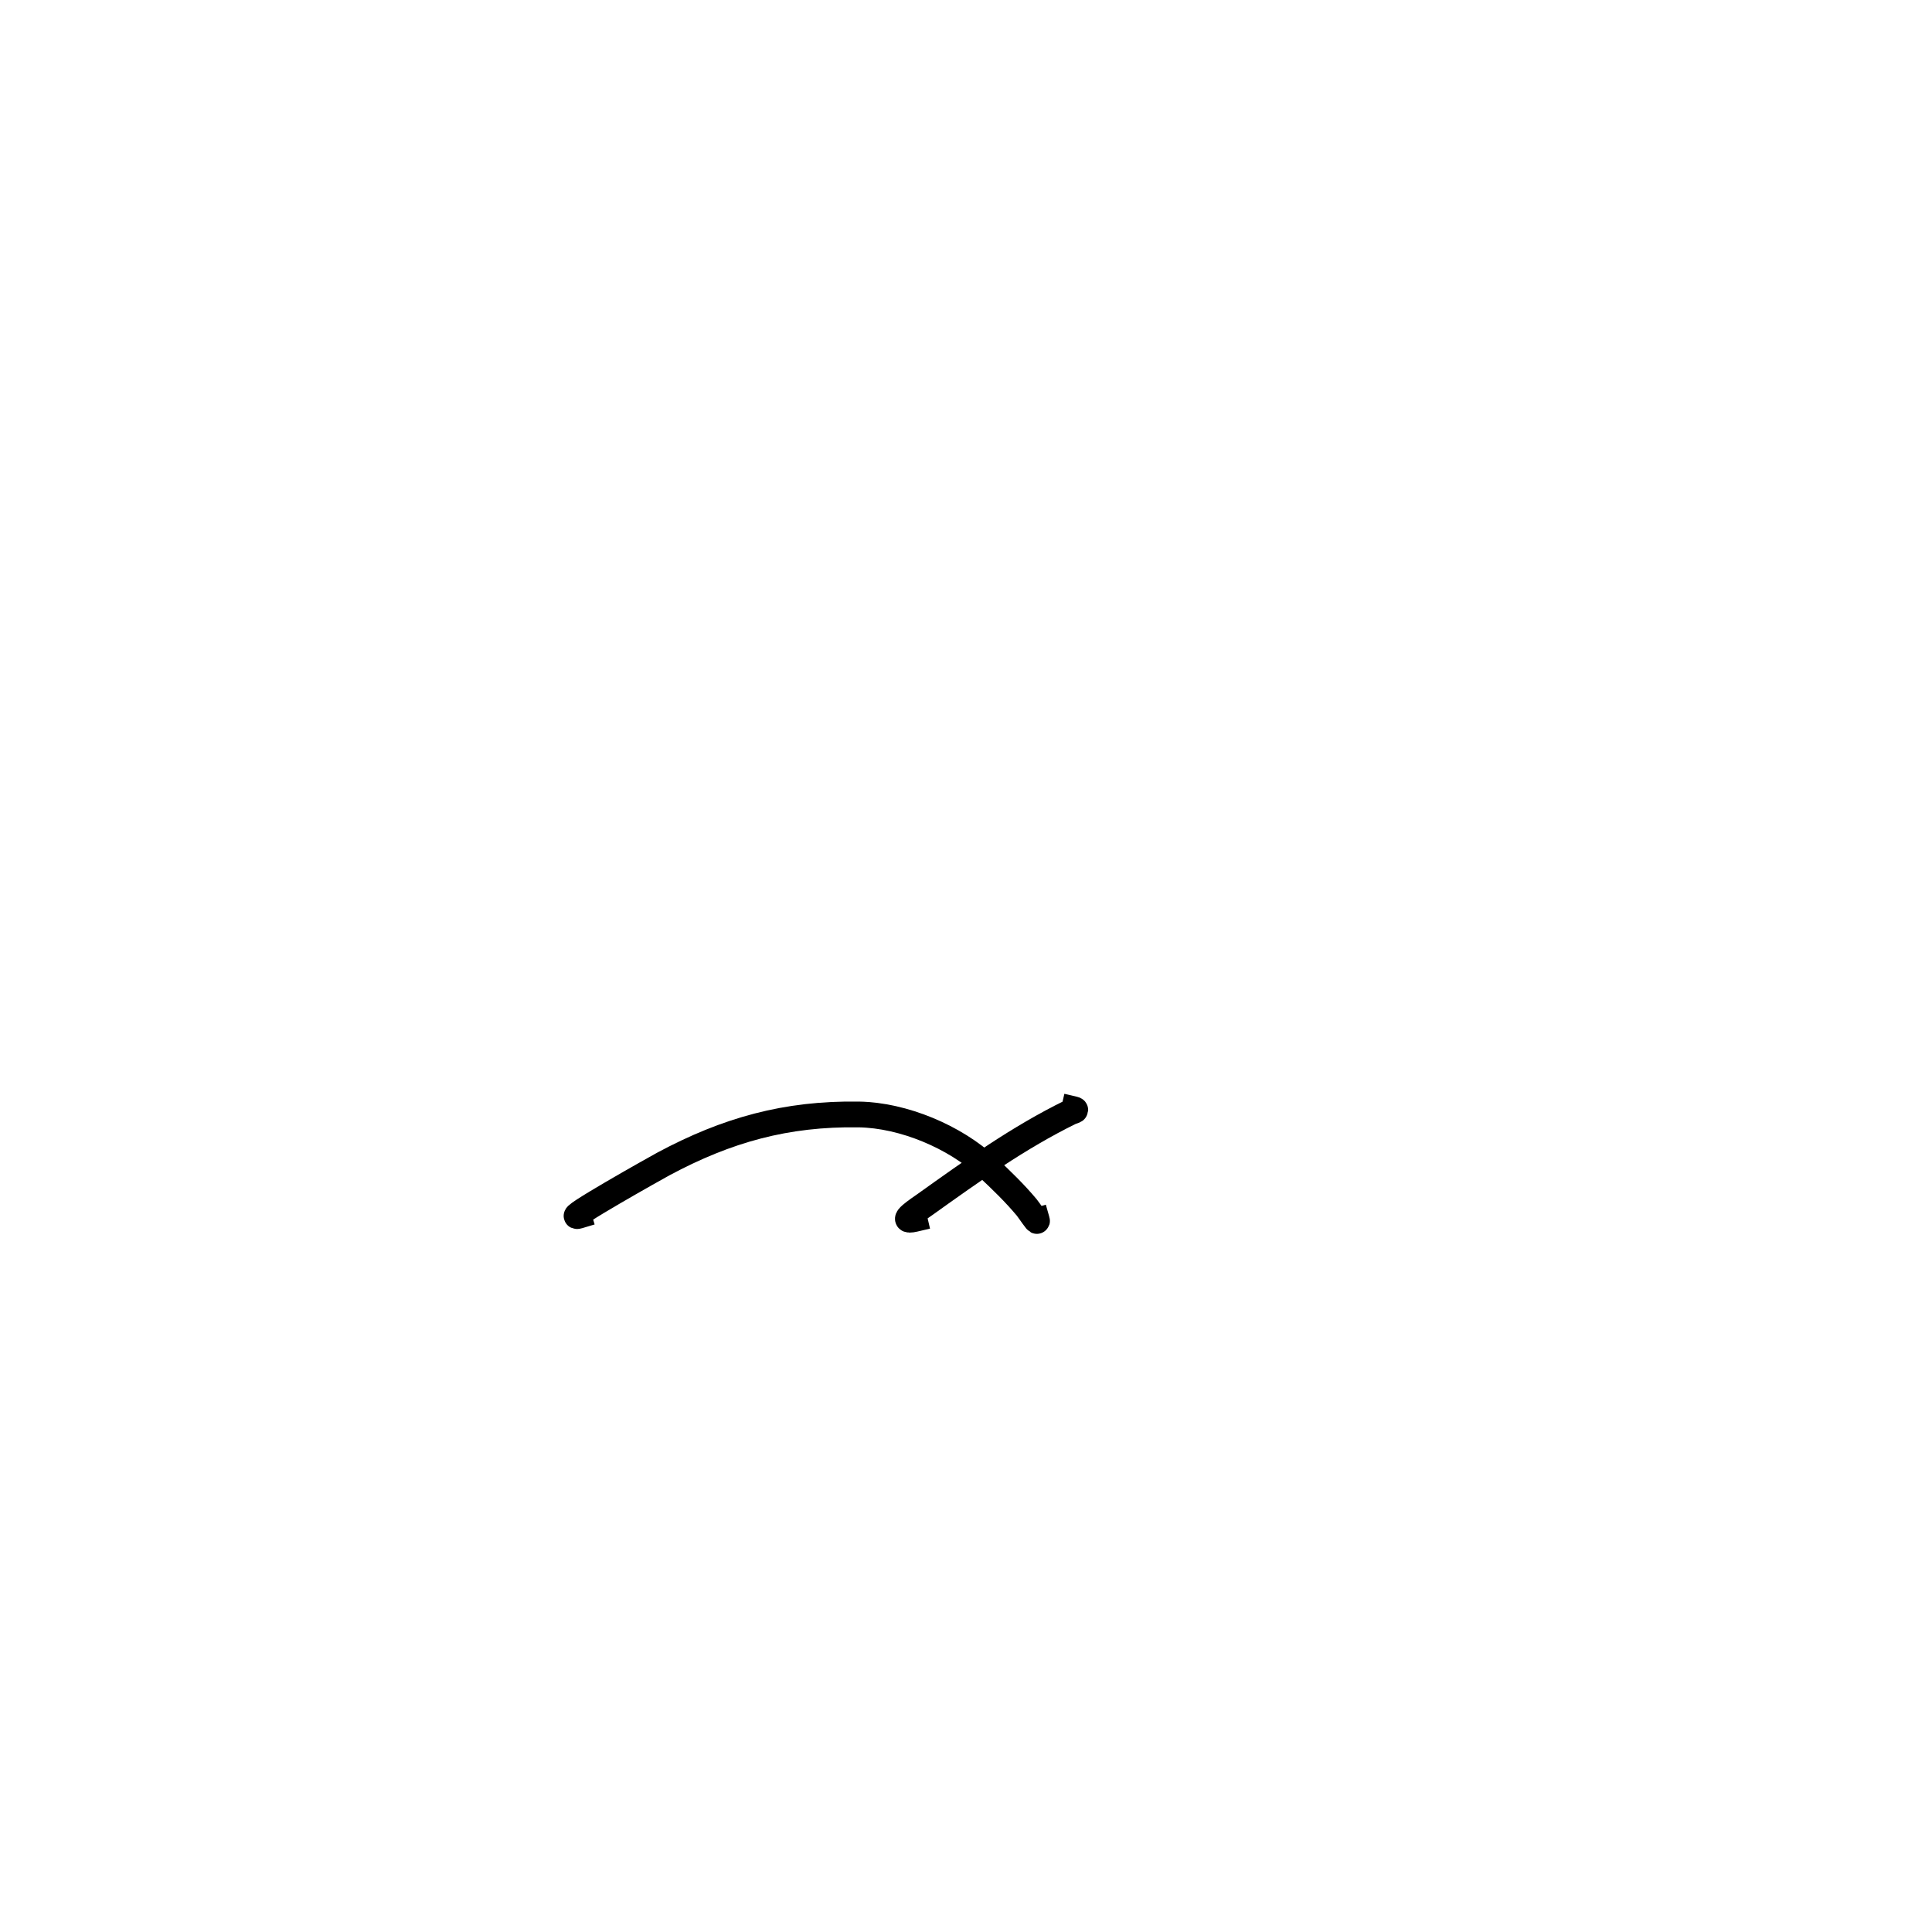
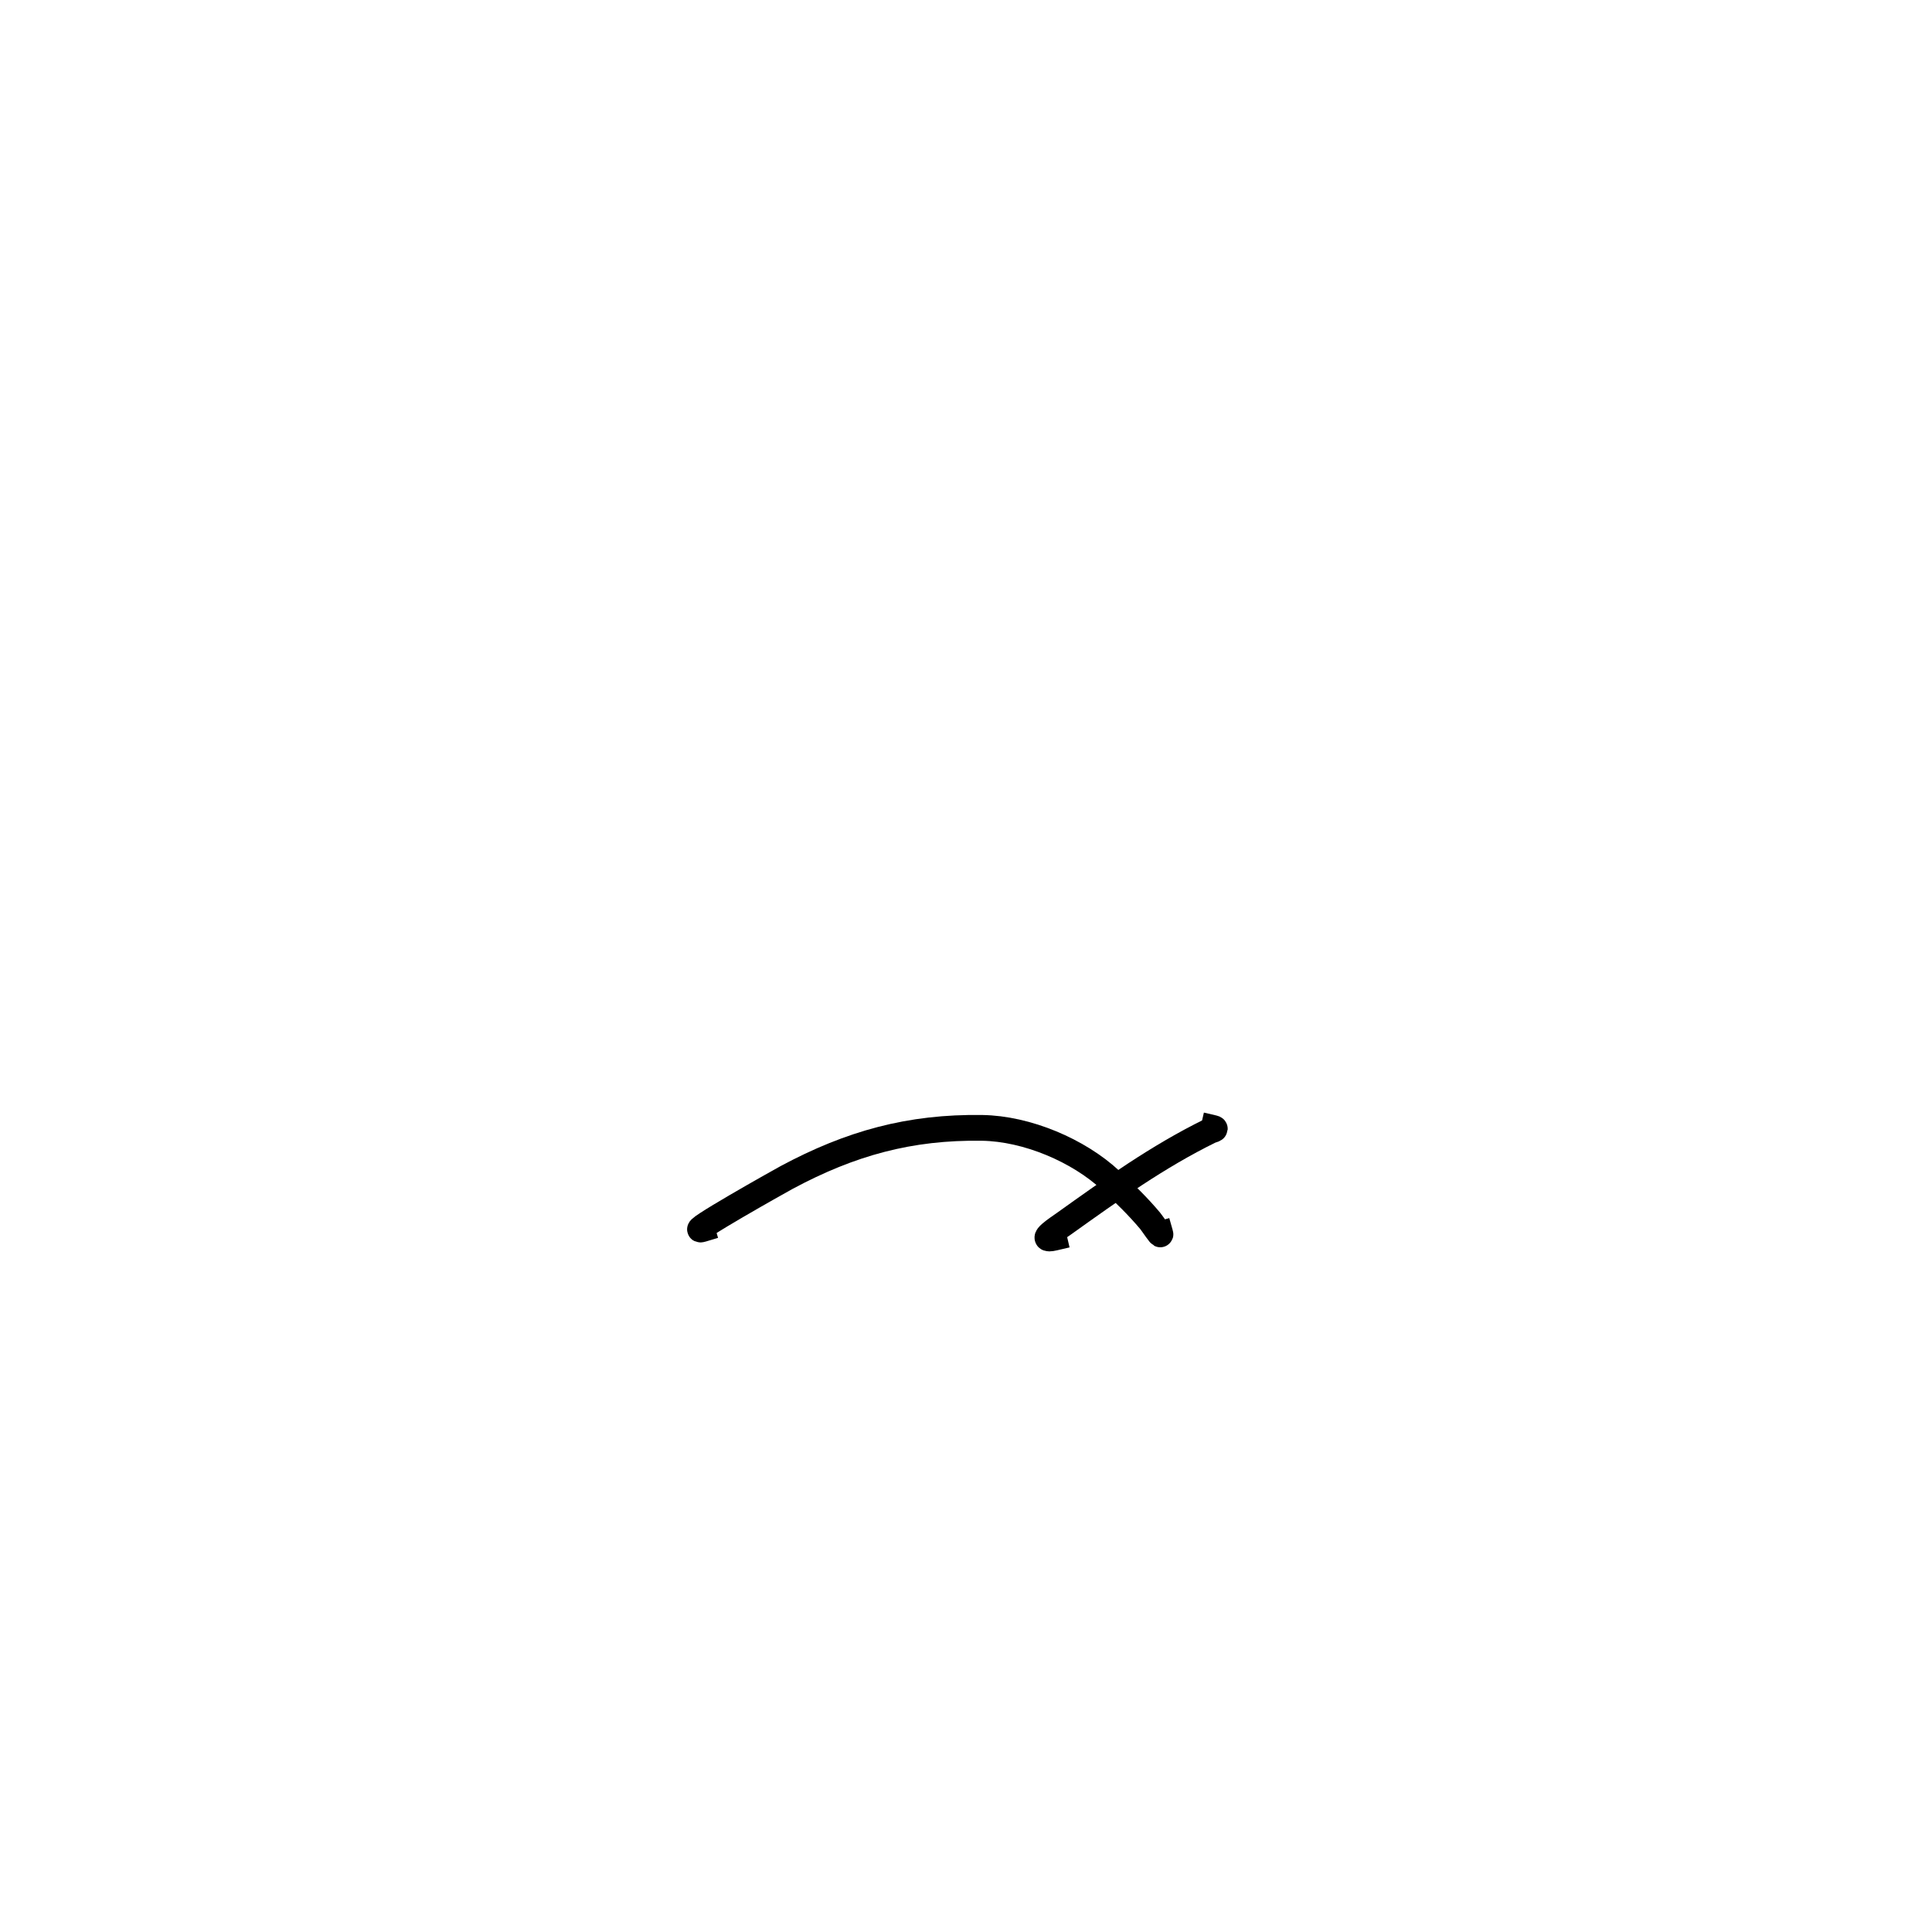
<svg xmlns="http://www.w3.org/2000/svg" width="720pt" height="720pt" viewBox="0 0 720 720">
  <defs />
-   <path id="shape0" transform="translate(214.8647, 415.3091)" fill="none" stroke="#000000" stroke-width="9.6" stroke-linecap="square" stroke-linejoin="bevel" d="M0.756 37.789C-5.619 39.703 30.344 19.547 32.376 18.458C56.049 5.773 78.145 -0.392 105.164 0.019C121.774 0.272 141.045 8.363 153.124 19.648C158.236 24.424 163.273 29.295 167.766 34.666C168.565 35.621 171.898 40.668 171.586 39.573" />
-   <path id="shape1" transform="translate(338.3333, 413.3953)" fill="none" stroke="#000000" stroke-width="9.6" stroke-linecap="square" stroke-linejoin="bevel" d="M2.492 40.892C-4.134 42.44 4.327 36.957 6.312 35.539C24.002 22.901 41.128 10.61 60.638 1.041C61.152 0.789 63.351 0.336 61.911 0" />
+   <path id="shape0" transform="translate(260.8647, 420.3091)" fill="none" stroke="#000000" stroke-width="9.6" stroke-linecap="square" stroke-linejoin="bevel" d="M0.756 37.789C-5.619 39.703 30.344 19.547 32.376 18.458C56.049 5.773 78.145 -0.392 105.164 0.019C121.774 0.272 141.045 8.363 153.124 19.648C158.236 24.424 163.273 29.295 167.766 34.666C168.565 35.621 171.898 40.668 171.586 39.573" />
+   <path id="shape1" transform="translate(390.3333, 420.3953)" fill="none" stroke="#000000" stroke-width="9.6" stroke-linecap="square" stroke-linejoin="bevel" d="M2.492 40.892C-4.134 42.44 4.327 36.957 6.312 35.539C24.002 22.901 41.128 10.61 60.638 1.041C61.152 0.789 63.351 0.336 61.911 0" />
</svg>
